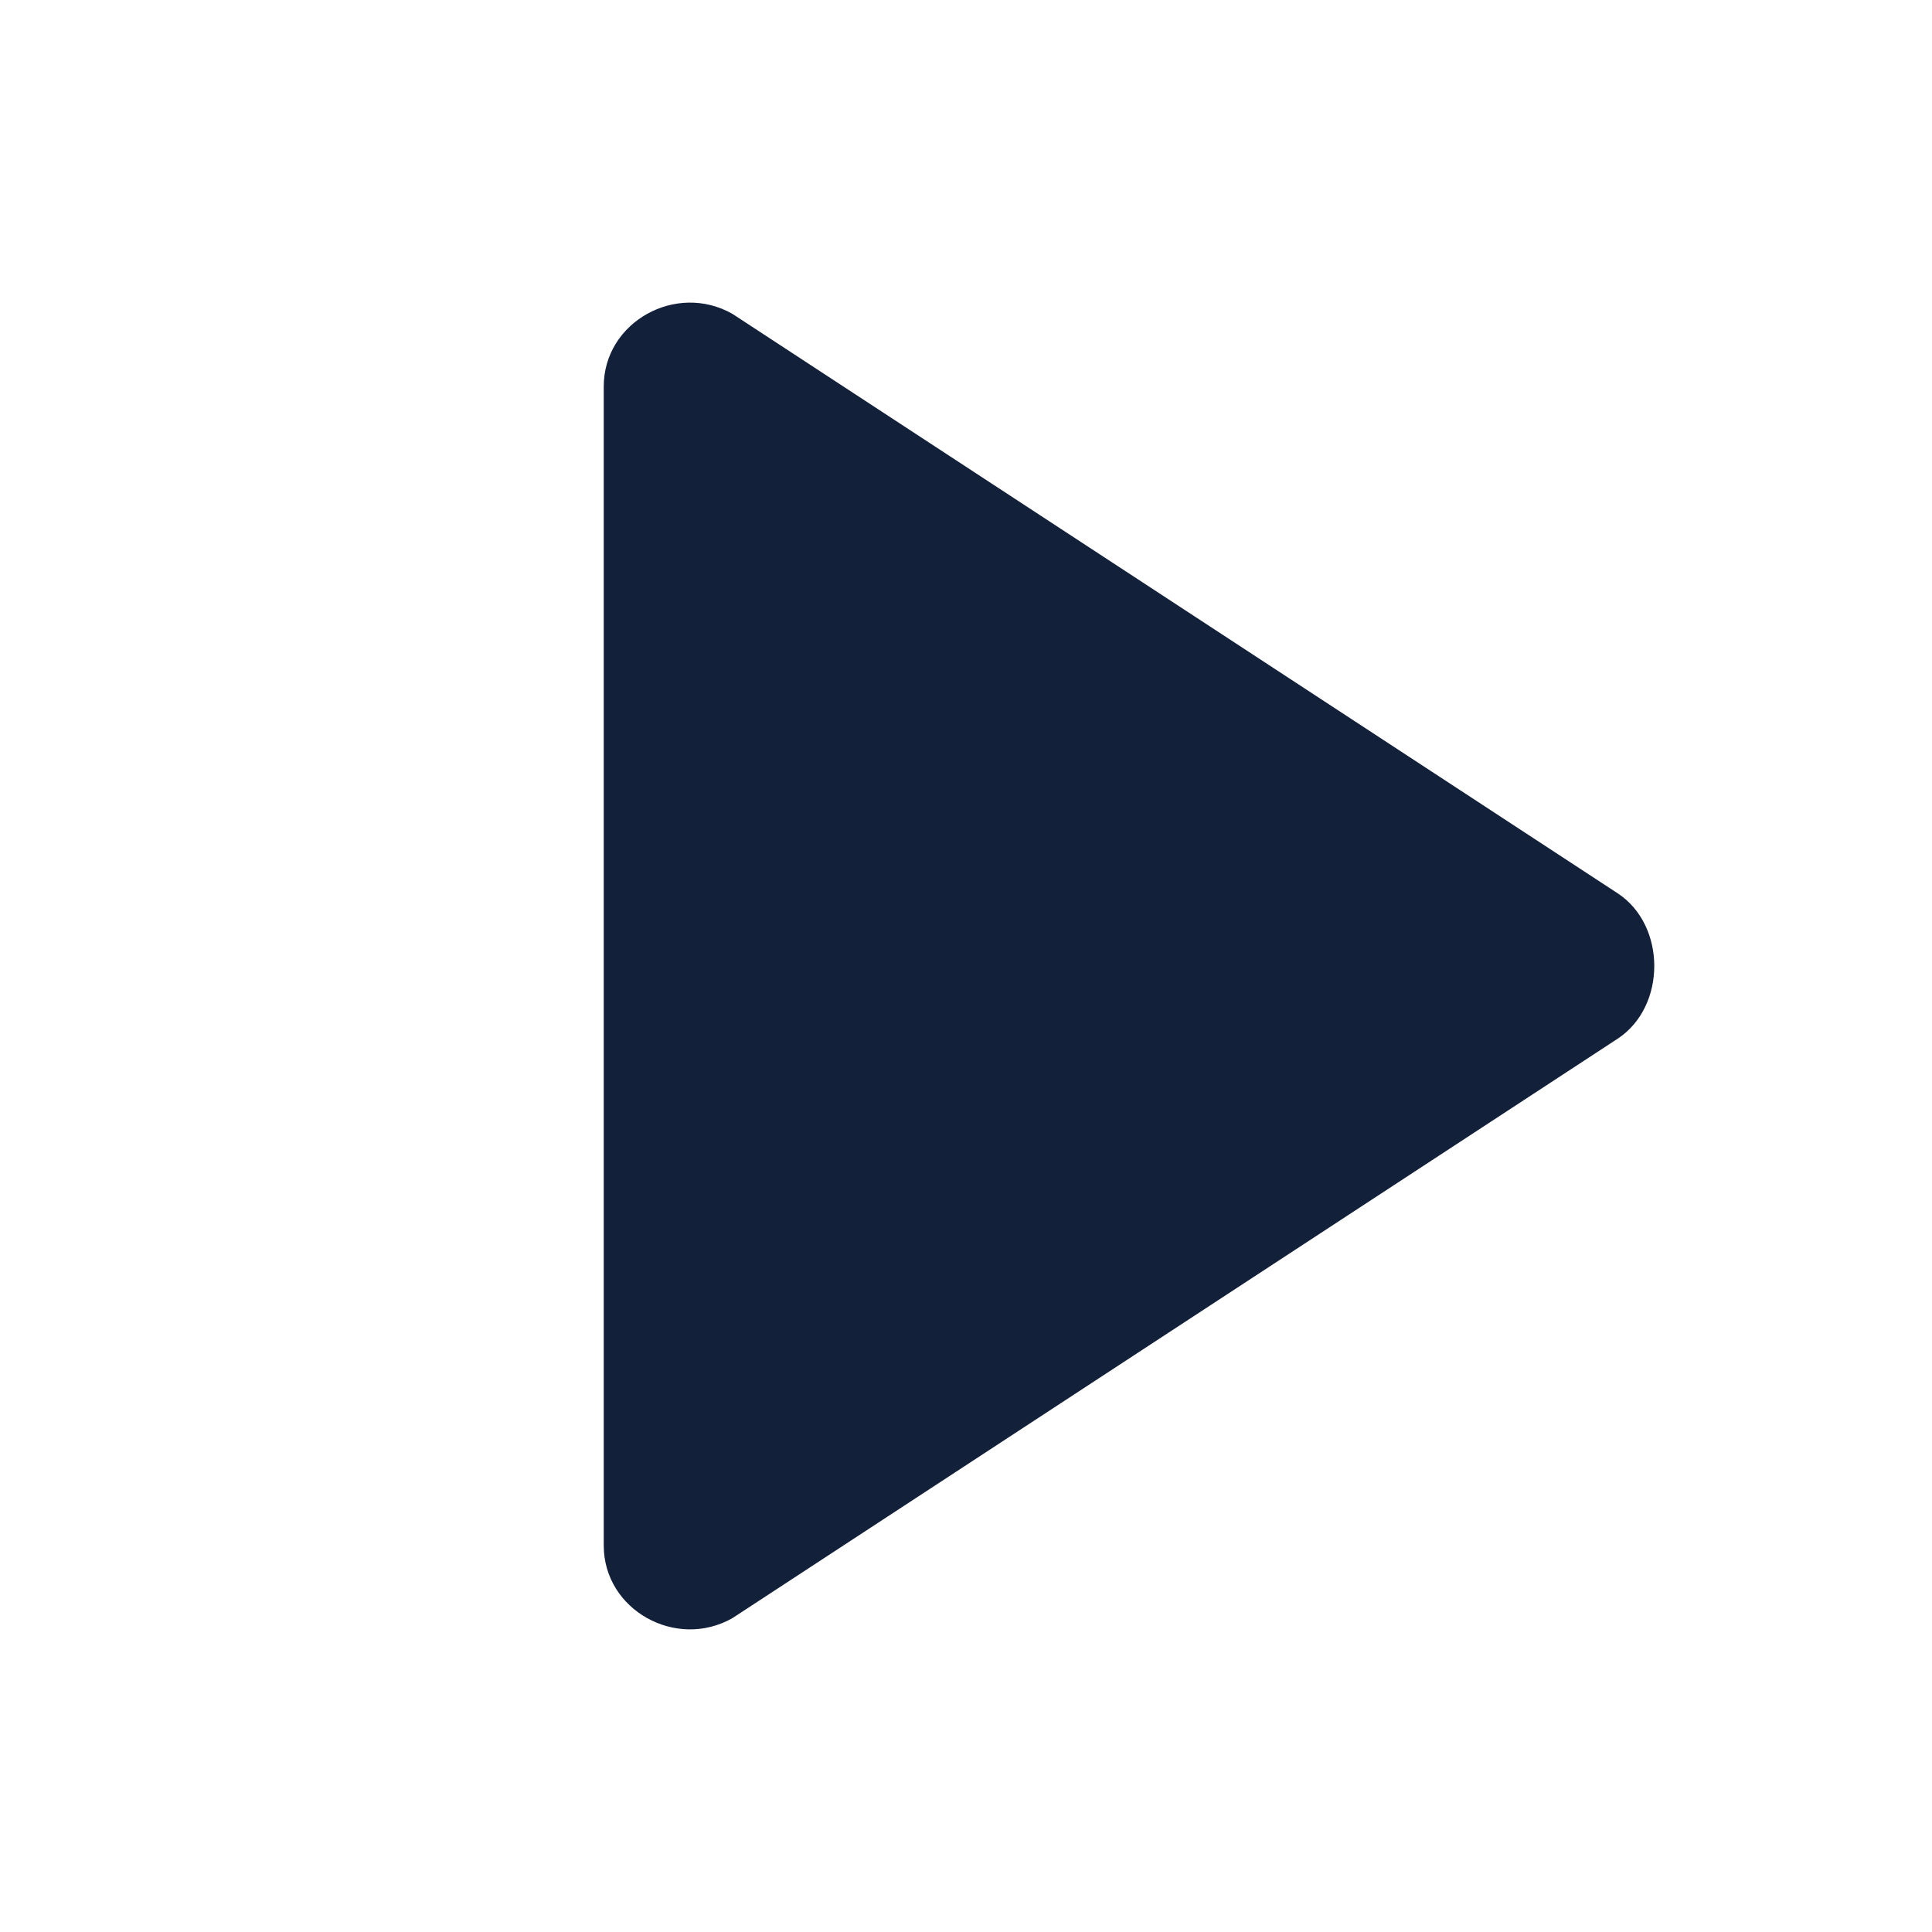
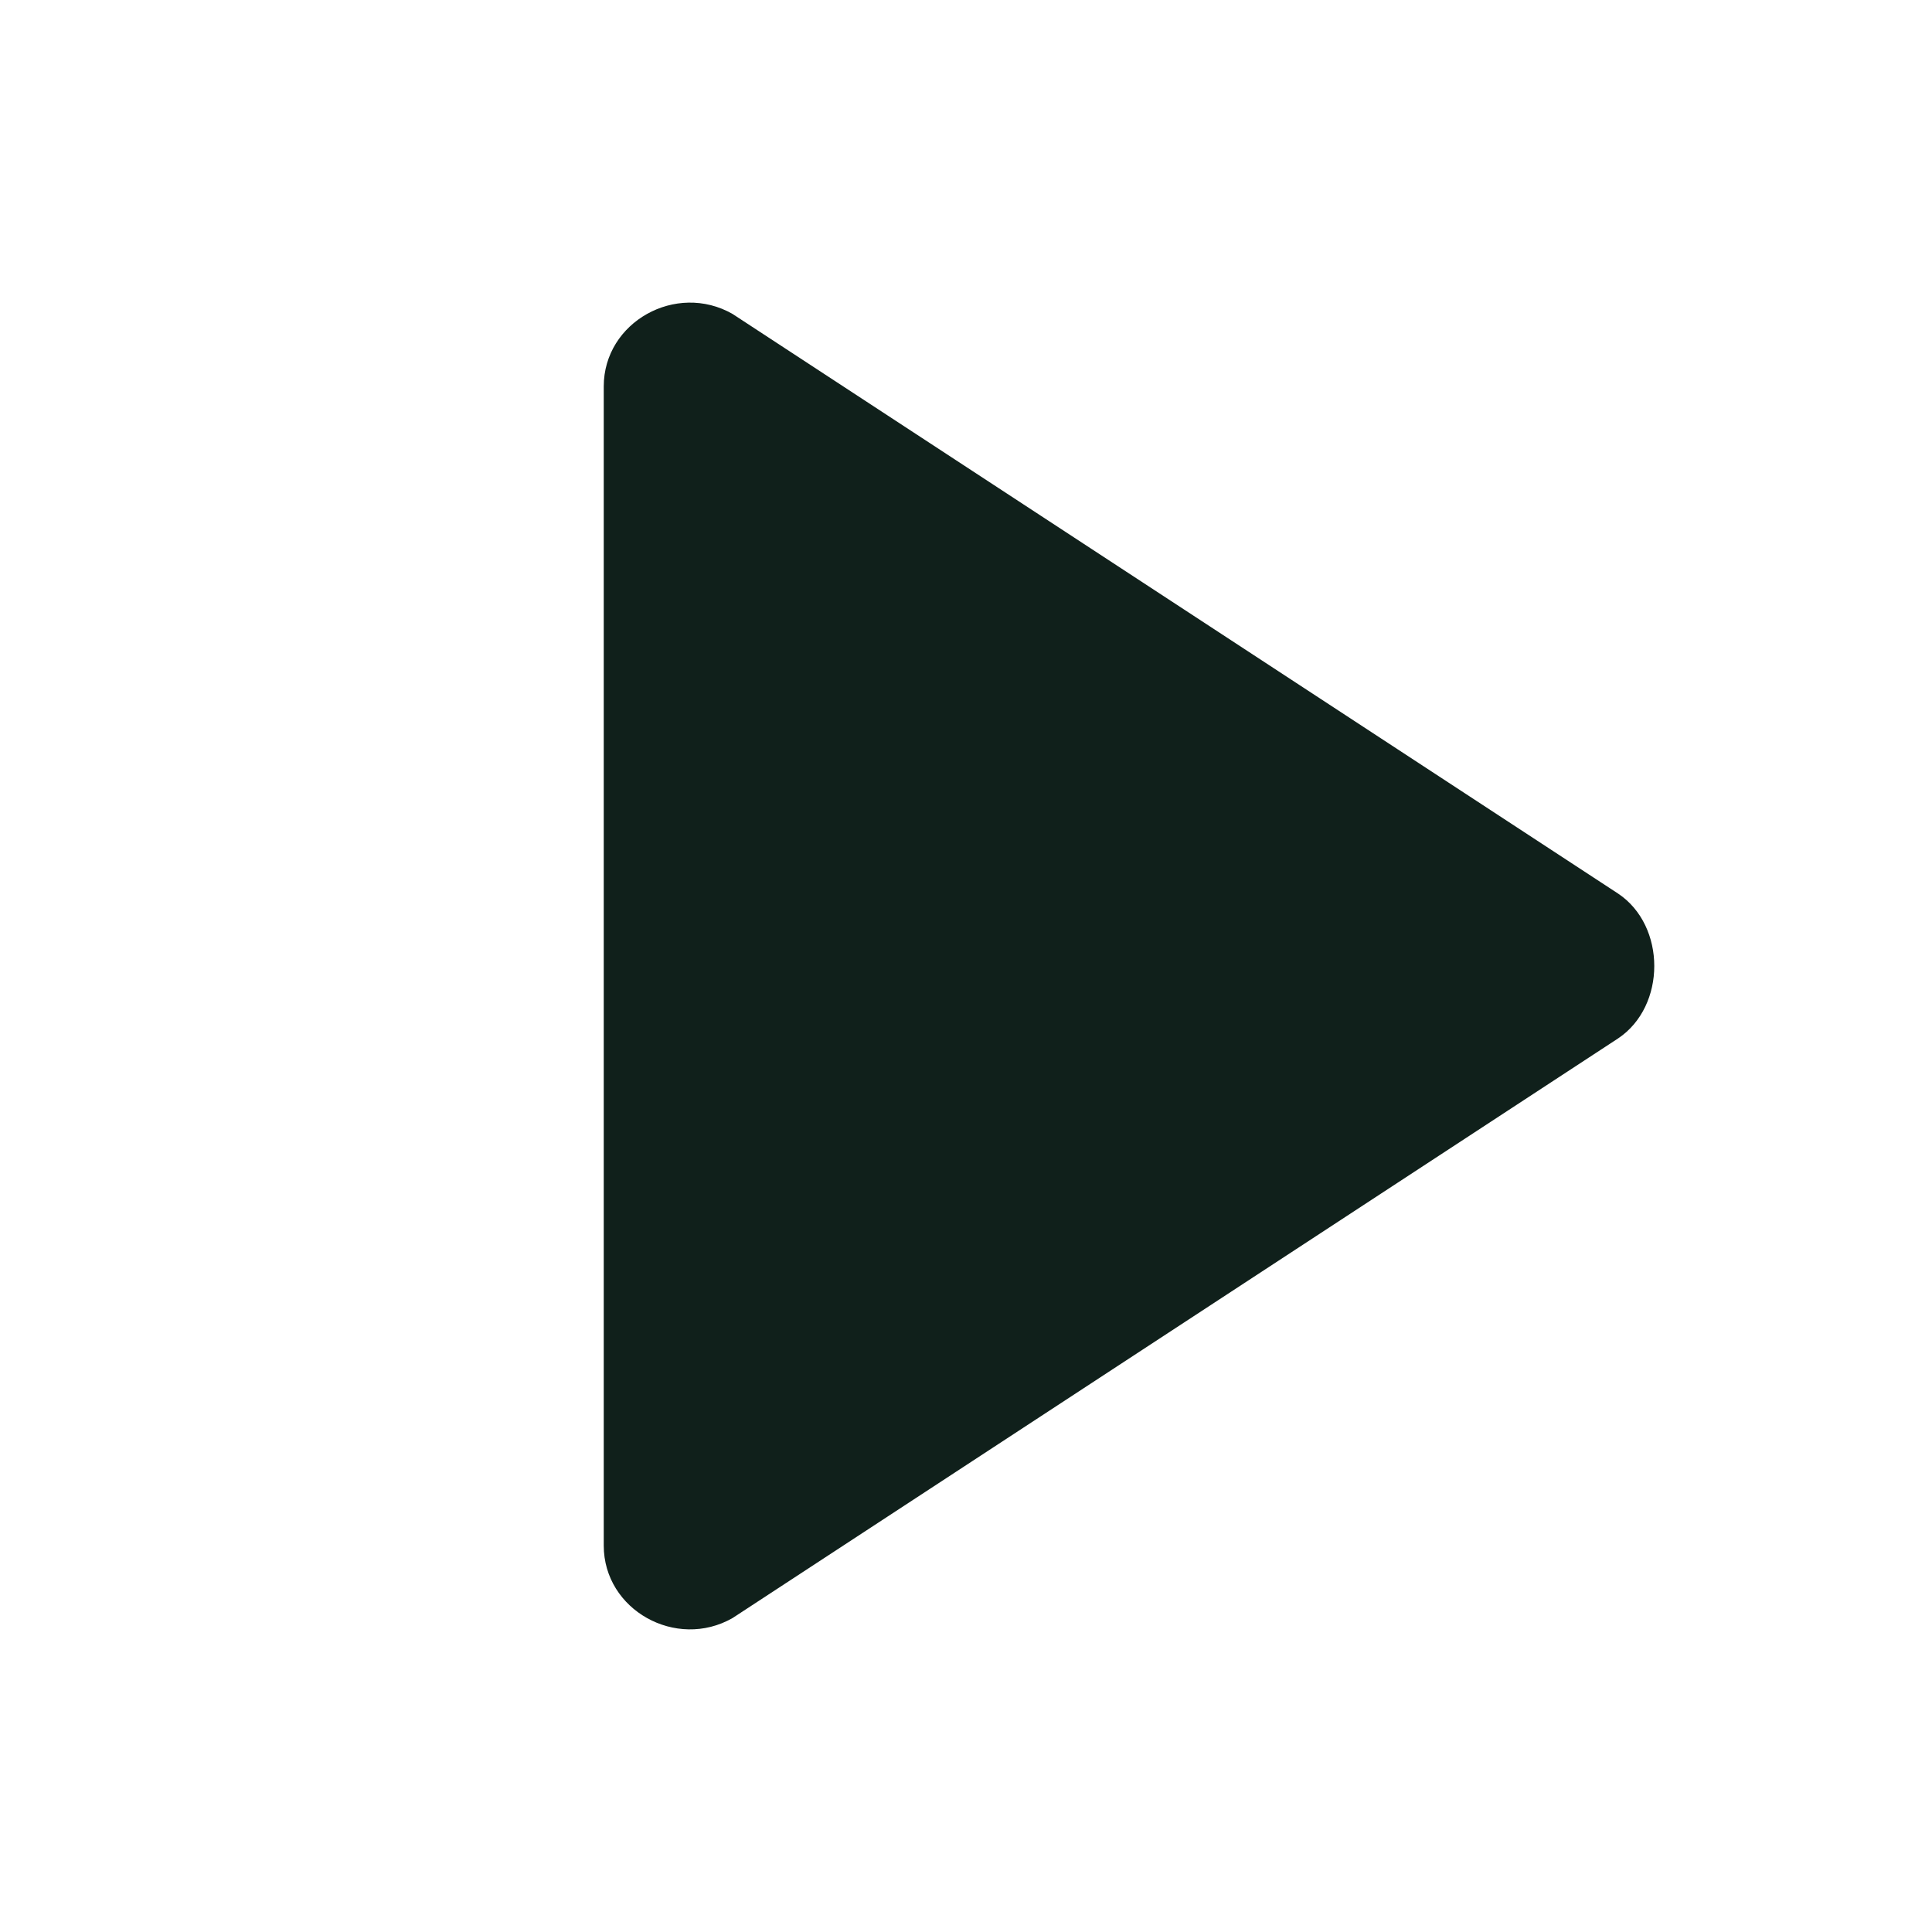
<svg xmlns="http://www.w3.org/2000/svg" width="24" height="24" viewBox="0 0 24 24" fill="none">
-   <path d="M7.5 4.8c0-.8.9-1.3 1.6-.9l11 7.2c.6.4.6 1.4 0 1.8l-11 7.2c-.7.4-1.6-.1-1.6-.9V4.8Z" fill="#13203A" />
+   <path d="M7.5 4.8c0-.8.9-1.3 1.6-.9l11 7.2c.6.4.6 1.4 0 1.8l-11 7.2c-.7.4-1.6-.1-1.6-.9V4.8Z" fill="#10201B" />
</svg>
